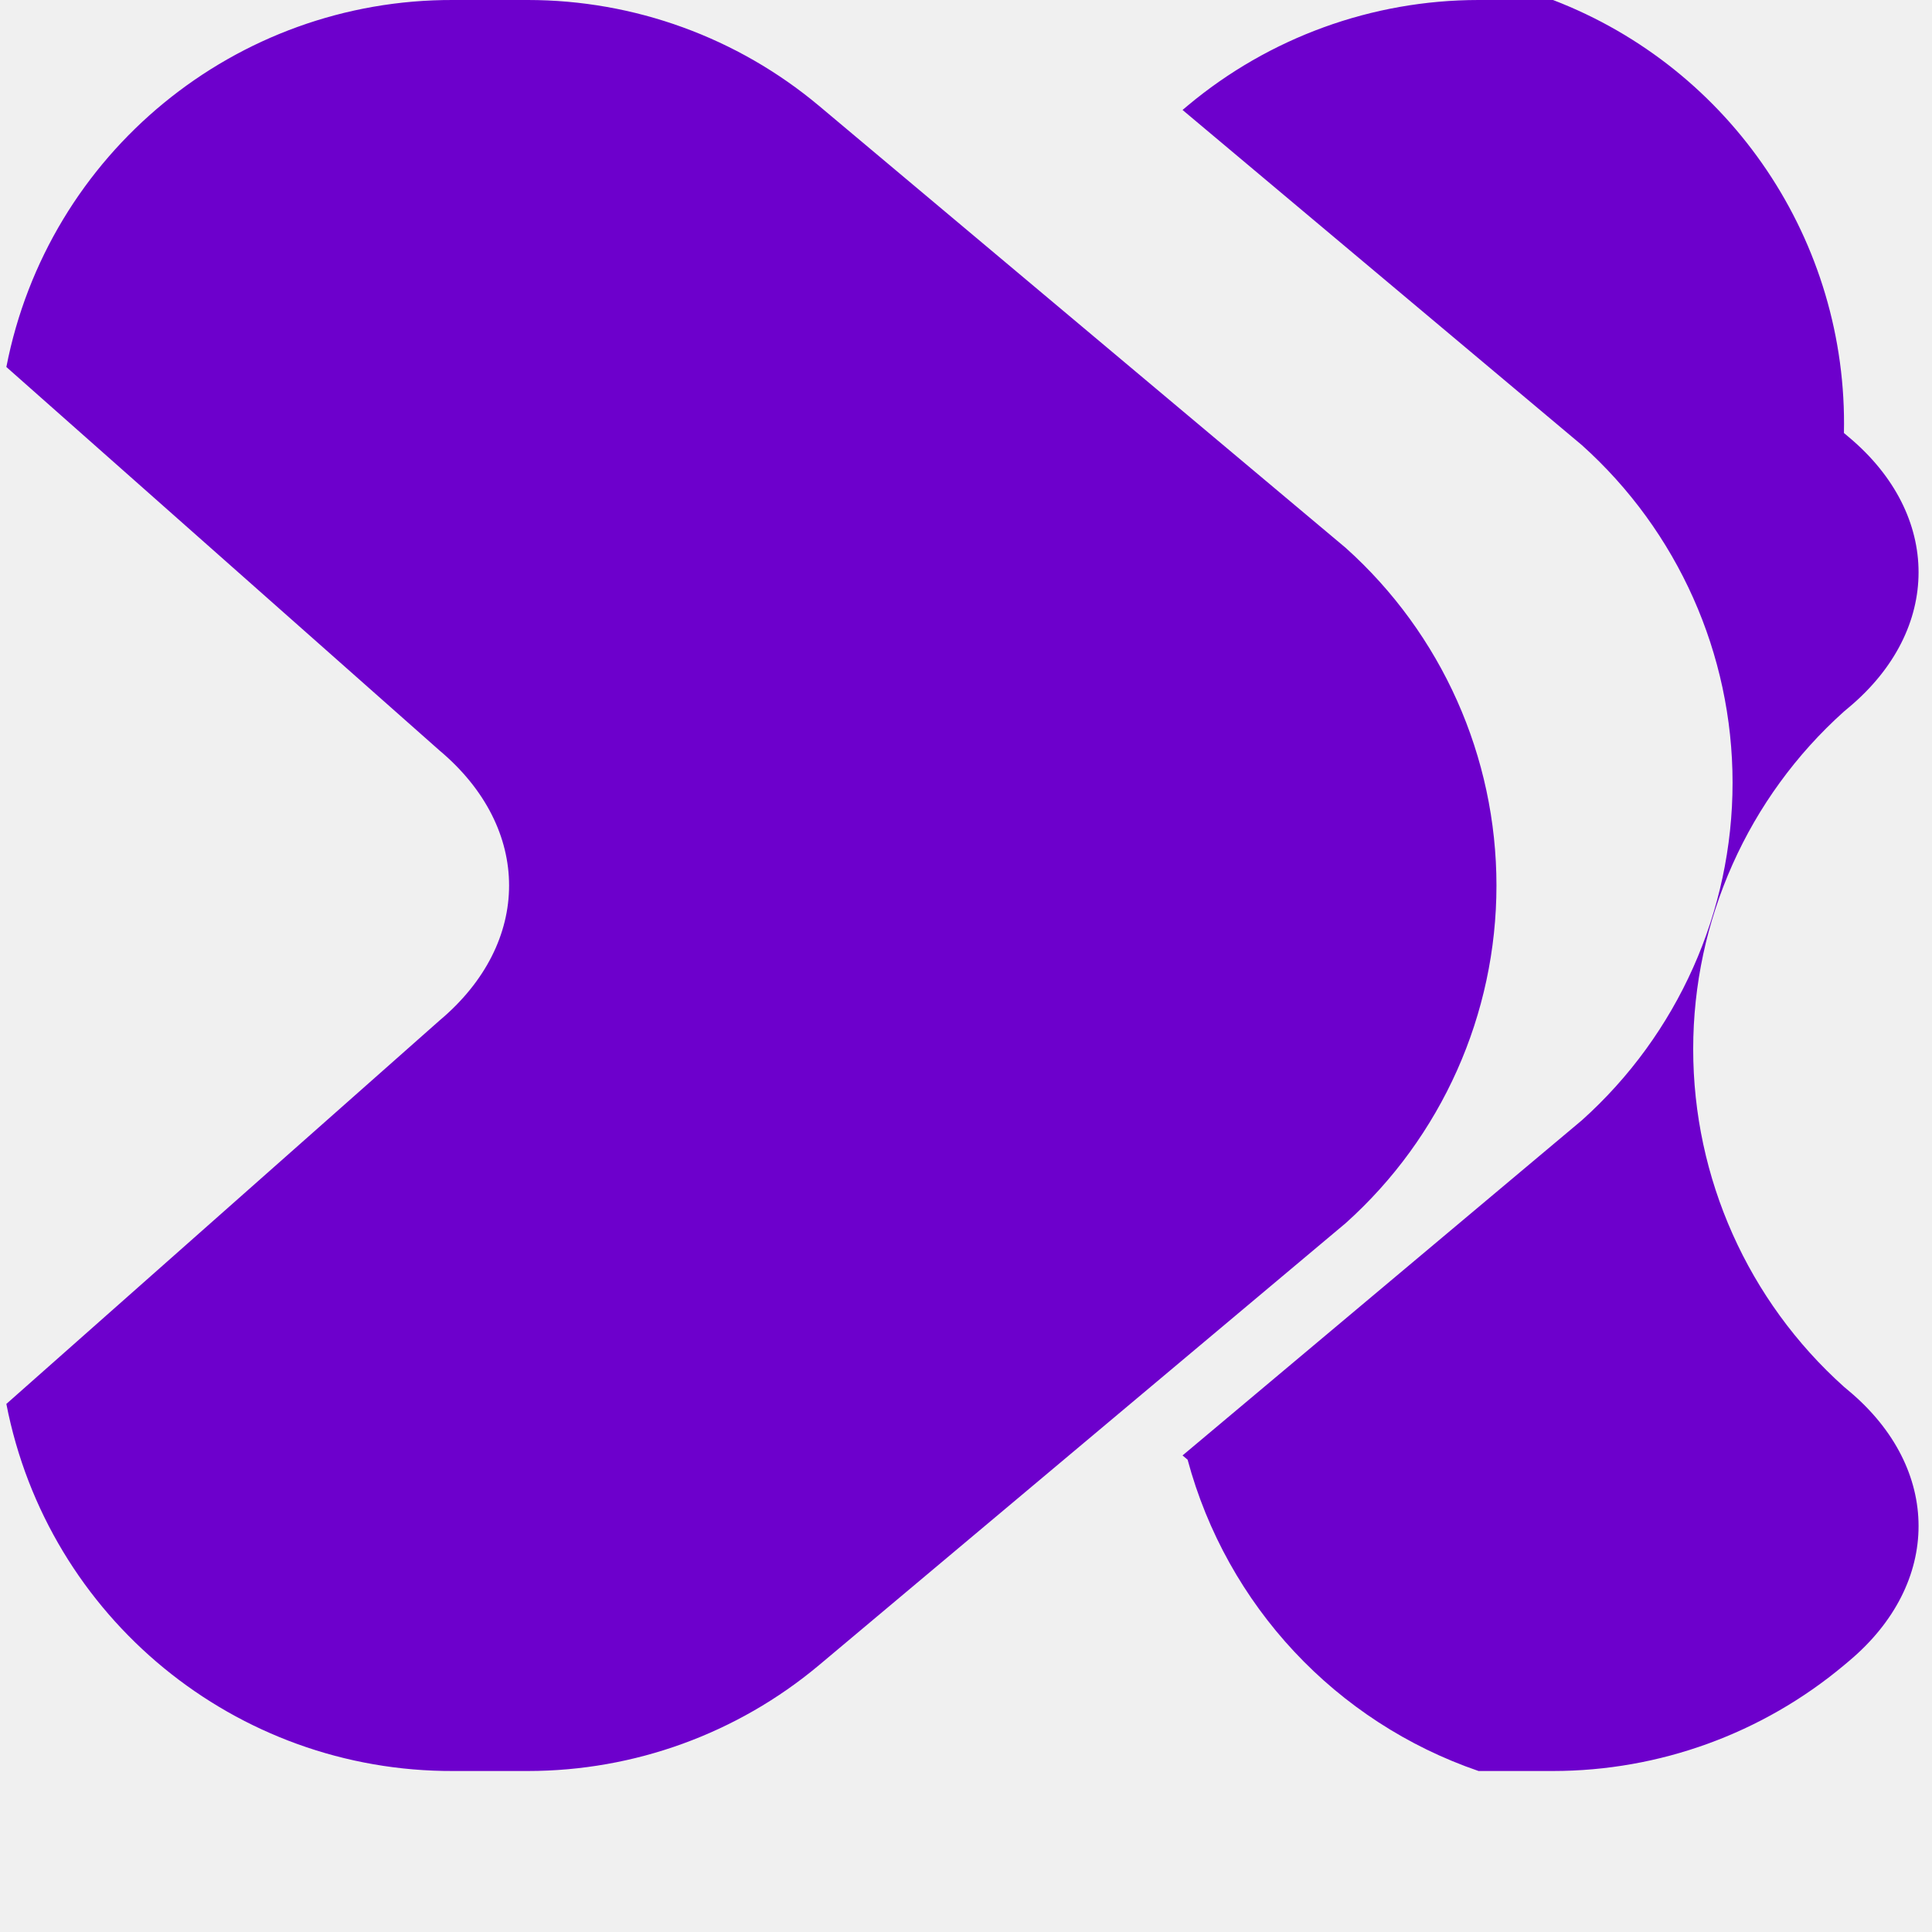
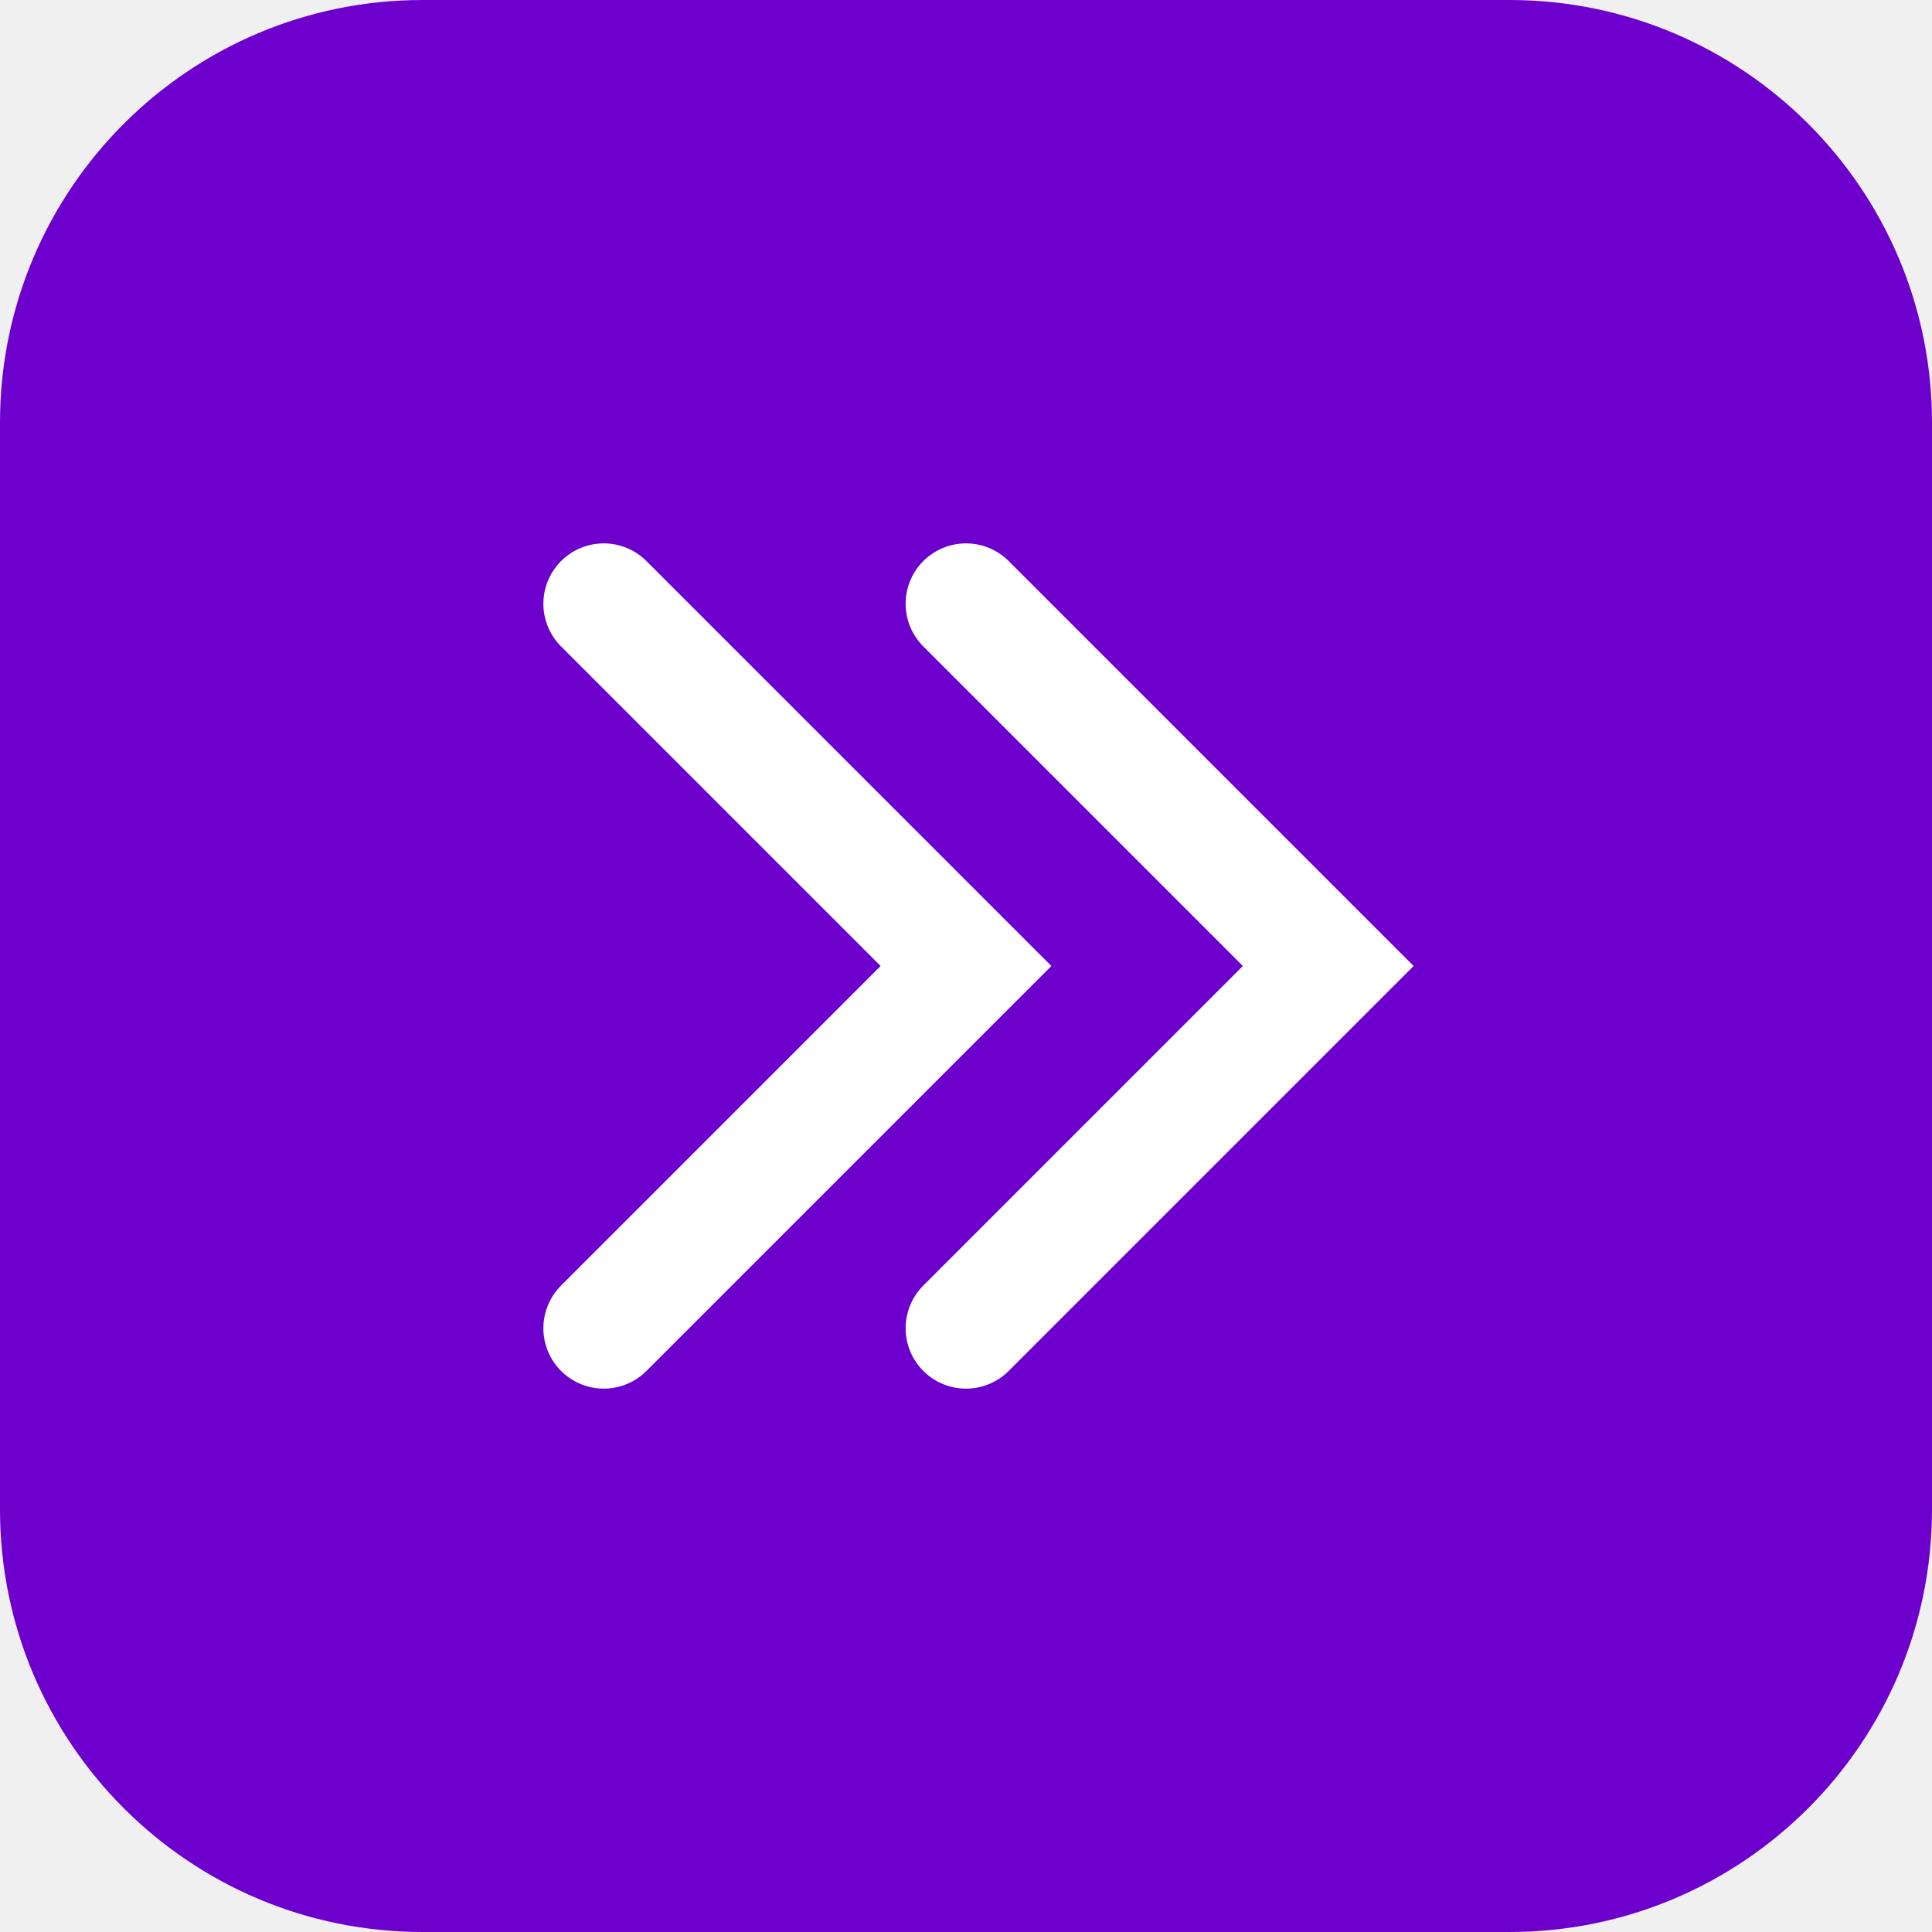
- <svg xmlns="http://www.w3.org/2000/svg" fill="#6D00CC" role="img" viewBox="0 0 24 24">
-   <path d="M5.633 0A5.635 5.635 0 0 0 .079 4.559L5.46 9.323c1.152.967 1.152 2.387 0 3.354L.079 17.44A5.634 5.634 0 0 0 5.633 22h.925a5.634 5.634 0 0 0 3.614-1.313l6.545-5.493a5.633 5.633 0 0 0 0-8.388L10.172 1.313A5.634 5.634 0 0 0 6.558 0zm12.734 0a5.635 5.635 0 0 0-3.614 1.313l-.063.053 4.96 4.163a5.633 5.633 0 0 1 0 8.388l-4.96 4.163.063.053A5.634 5.634 0 0 0 18.367 22h.925a5.634 5.634 0 0 0 3.614-1.313l.063-.053c1.152-.967 1.152-2.387 0-3.354l-.063-.053a5.633 5.633 0 0 1 0-8.388l.063-.053c1.152-.967 1.152-2.387 0-3.354l-.063-.053A5.634 5.634 0 0 0 19.292 0Z" />
+ <svg xmlns="http://www.w3.org/2000/svg" viewBox="0 0 64 64">
+   <rect width="64" height="64" rx="14" fill="#6D00CC" />
+   <path d="M20 20 L32 32 L20 44" stroke="#fff" stroke-width="4" fill="none" stroke-linecap="round" />
+   <path d="M32 20 L44 32 L32 44" stroke="#fff" stroke-width="4" fill="none" stroke-linecap="round" />
</svg>
